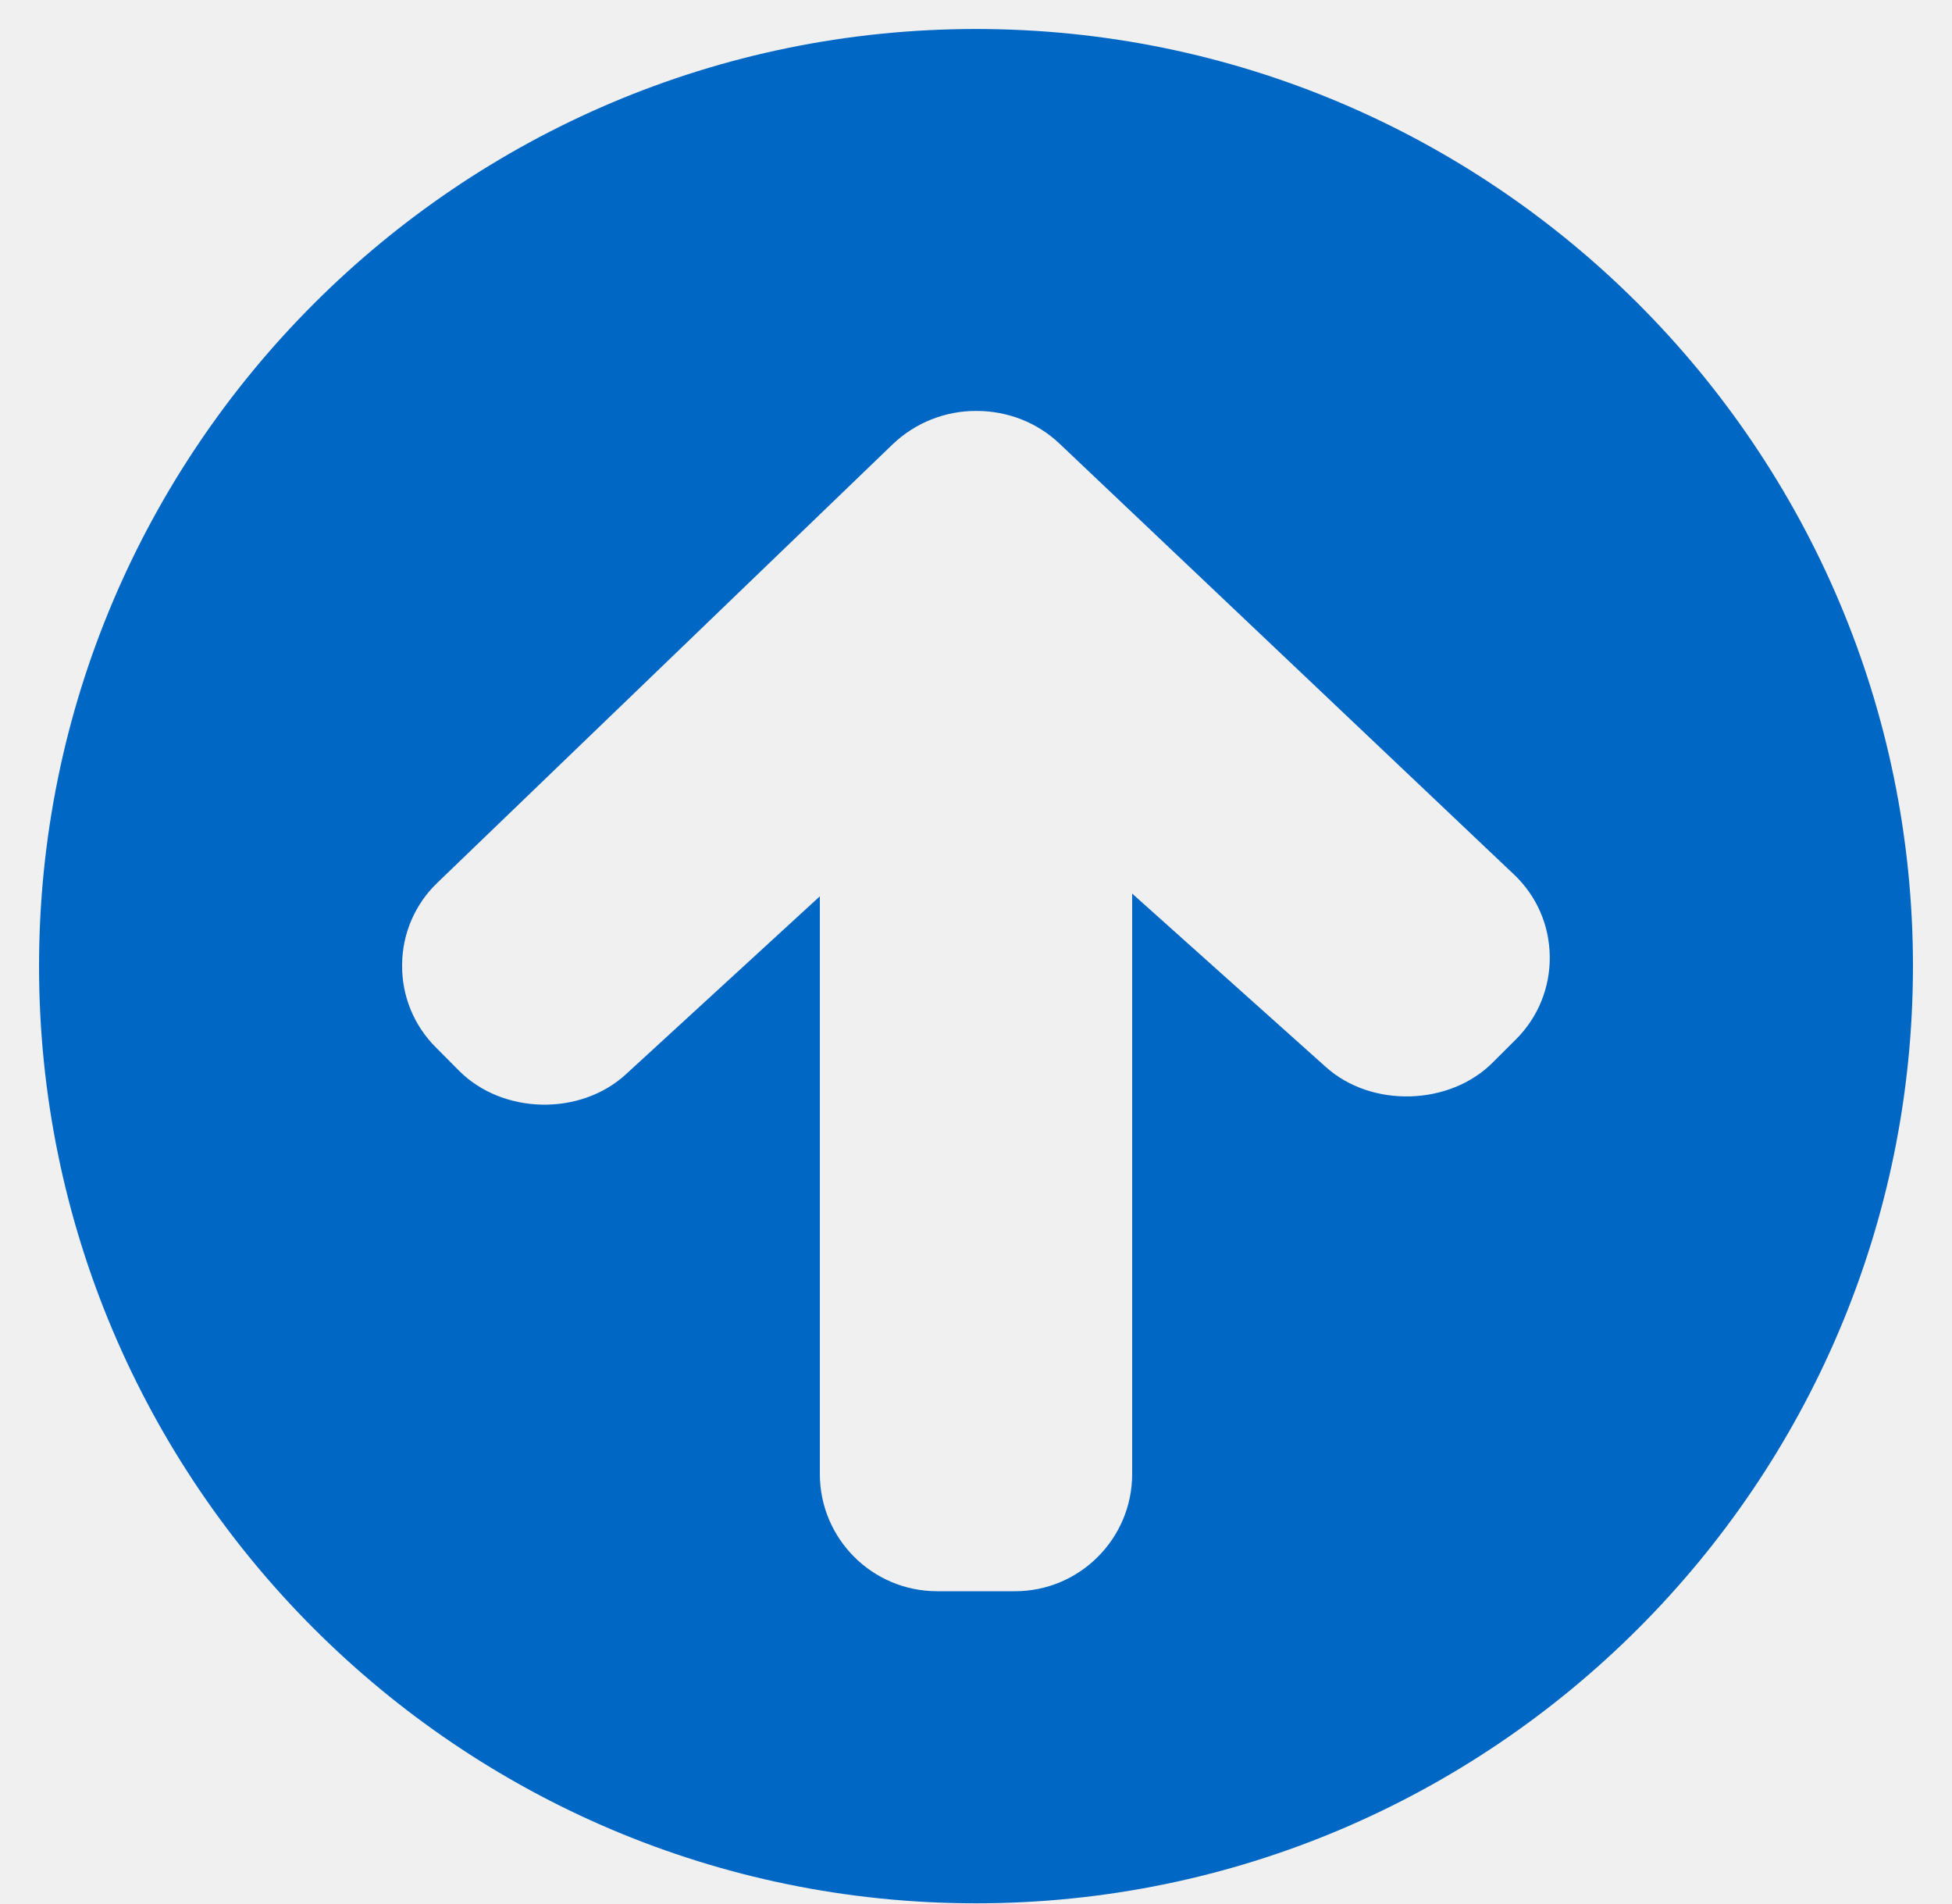
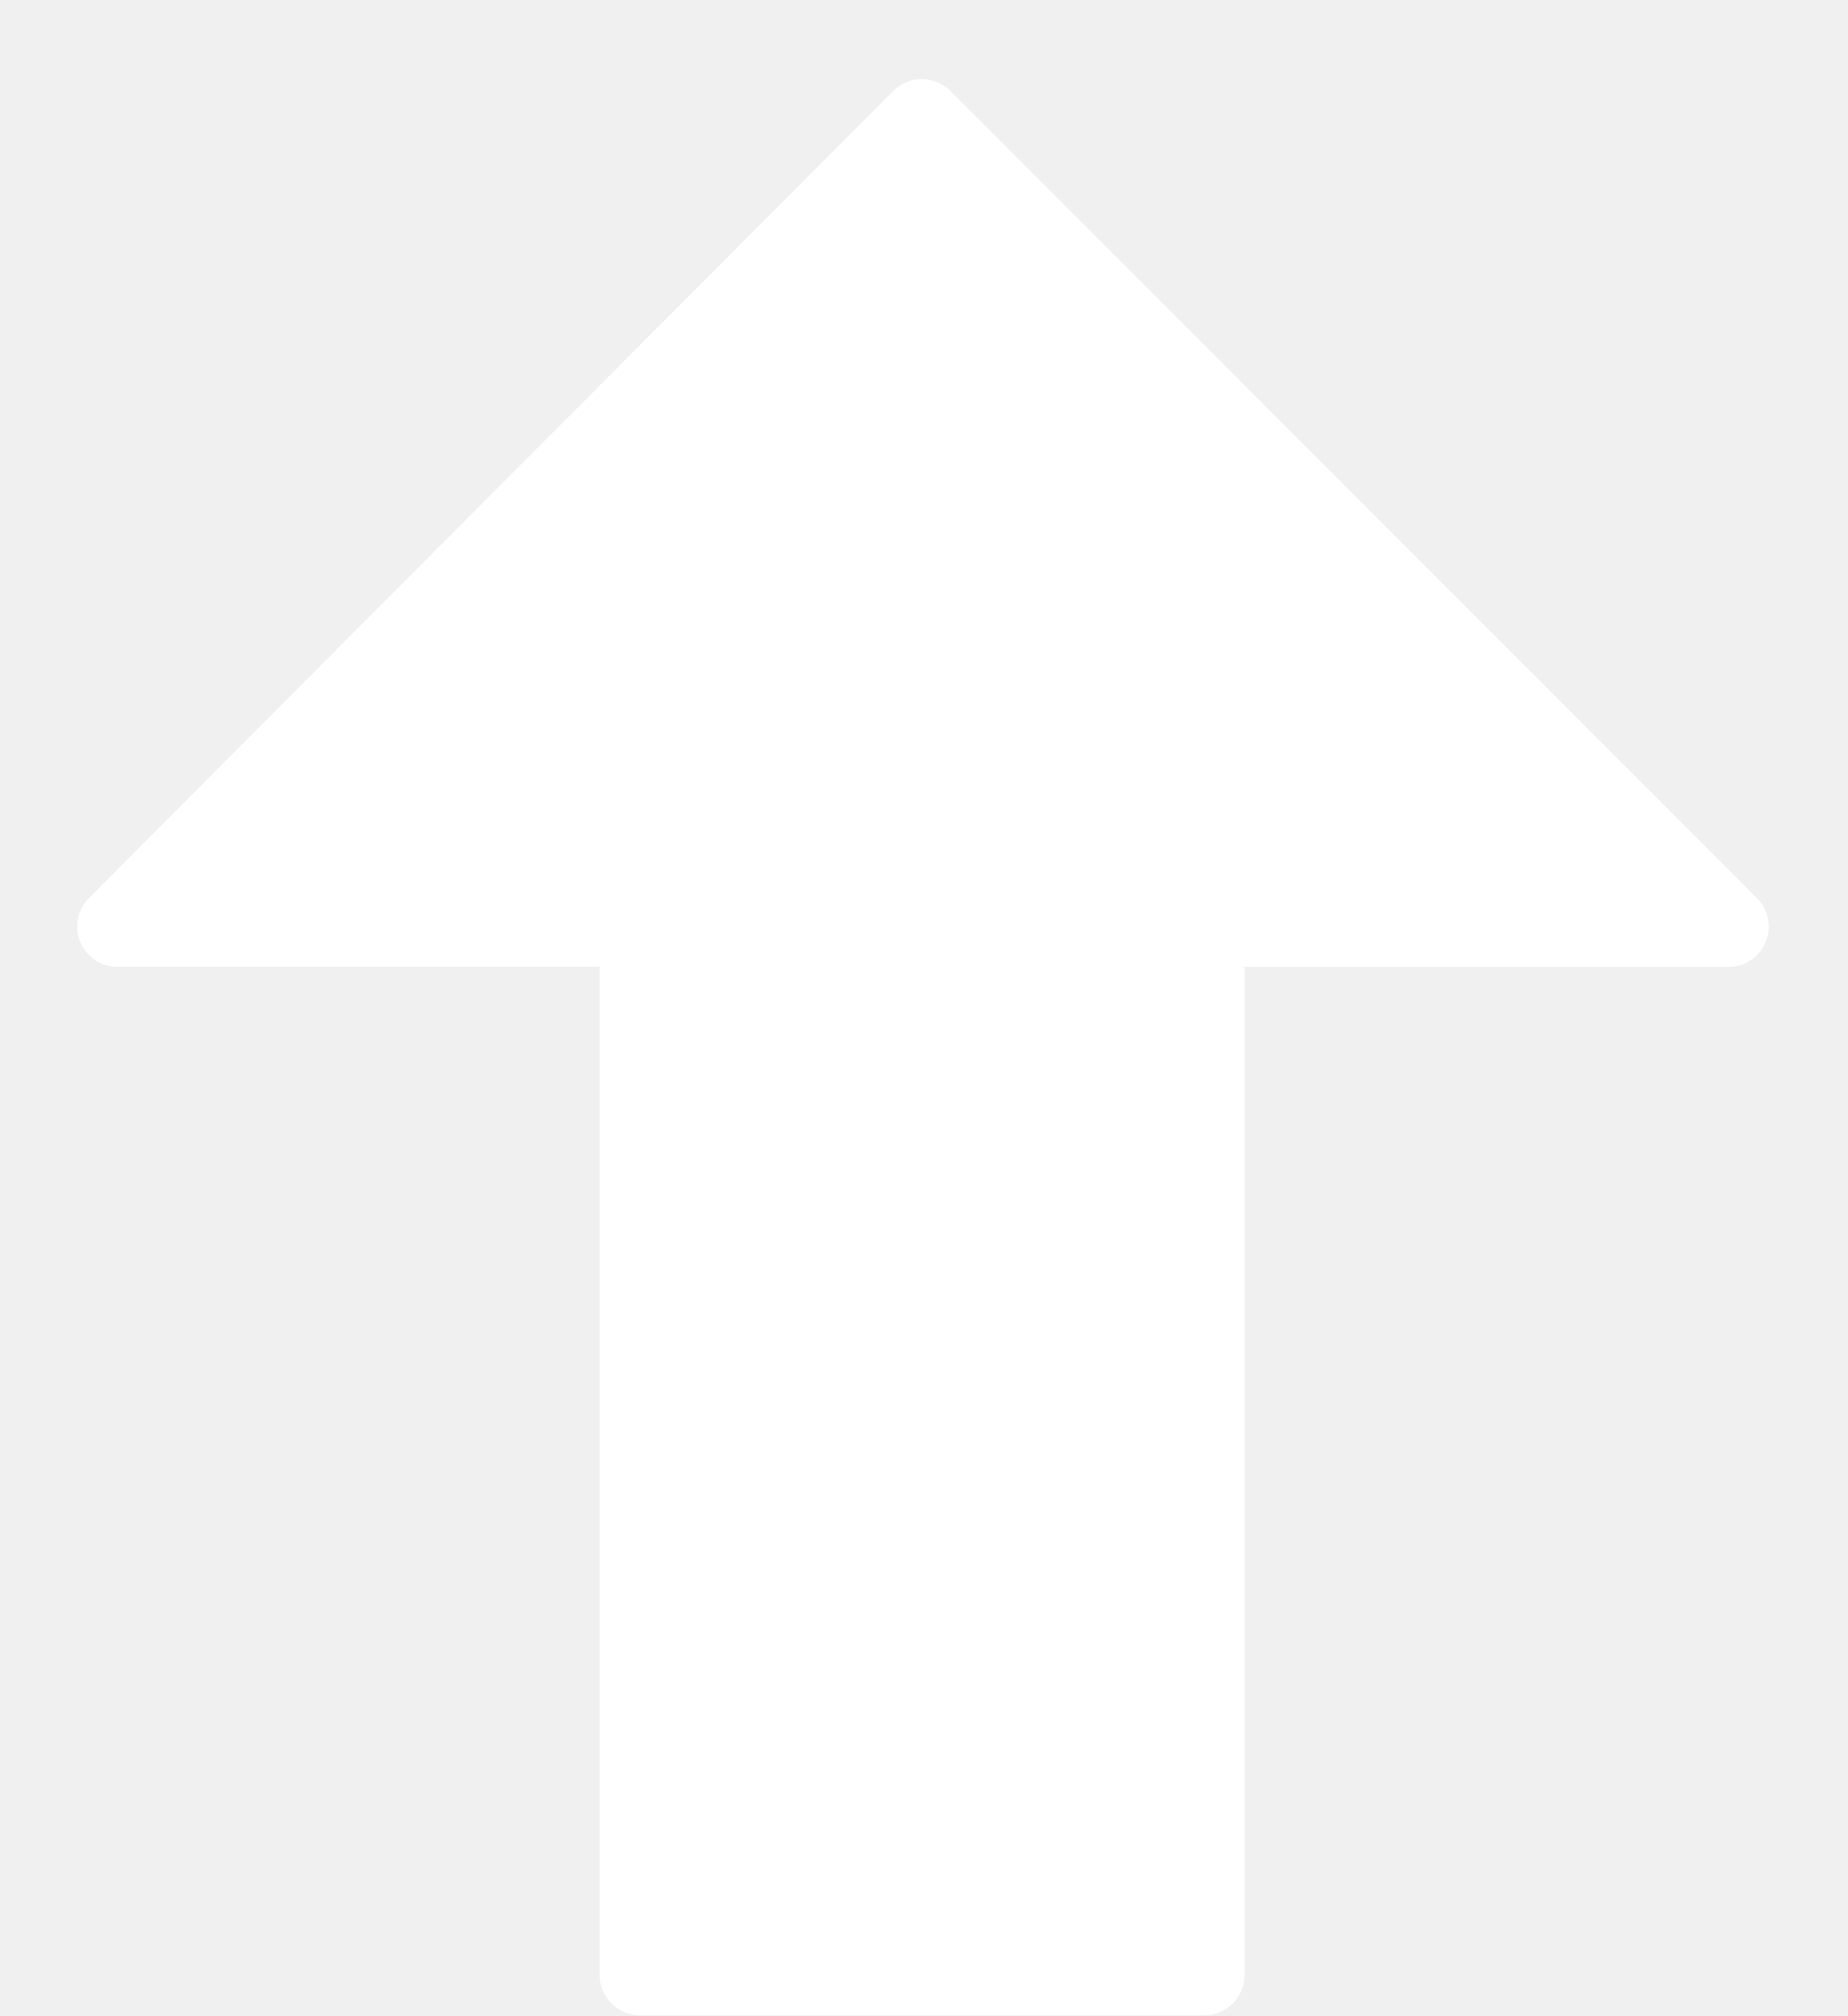
- <svg xmlns="http://www.w3.org/2000/svg" width="40" height="39" viewBox="0 0 40 39">
-   <path d="M20 38.994c10.587 0 19.2-8.613 19.2-19.2 0-10.588-8.613-19.2-19.2-19.2S.8 9.206.8 19.794c0 10.587 8.613 19.2 19.2 19.2zM8.968 18.08l9.325-8.978a2.465 2.465 0 0 1 1.717-.683c.64 0 1.244.237 1.7.669l9.31 8.824c.468.442.729 1.038.737 1.68a2.346 2.346 0 0 1-.691 1.7l-.474.473c-.883.89-2.488.936-3.422.096l-3.97-3.554V30.2c0 1.323-1.077 2.4-2.4 2.4h-1.6a2.403 2.403 0 0 1-2.4-2.4V18.363l-3.976 3.648c-.933.855-2.52.823-3.416-.073l-.474-.477a2.347 2.347 0 0 1-.694-1.7 2.34 2.34 0 0 1 .728-1.681z" fill="#0067C5" fill-rule="evenodd" />
+ <svg xmlns="http://www.w3.org/2000/svg" width="22" height="24" viewBox="0 0 22 24">
+   <path d="M7.14 23.51v-12H1.4a.48.48 0 0 1-.34-.82l9.575-9.607a.482.482 0 0 1 .68-.001l9.604 9.609a.48.48 0 0 1-.34.82h-5.76v12a.48.48 0 0 1-.48.48h-6.72a.48.48 0 0 1-.48-.482z" fill="#FFF" fill-rule="evenodd" />
</svg>
